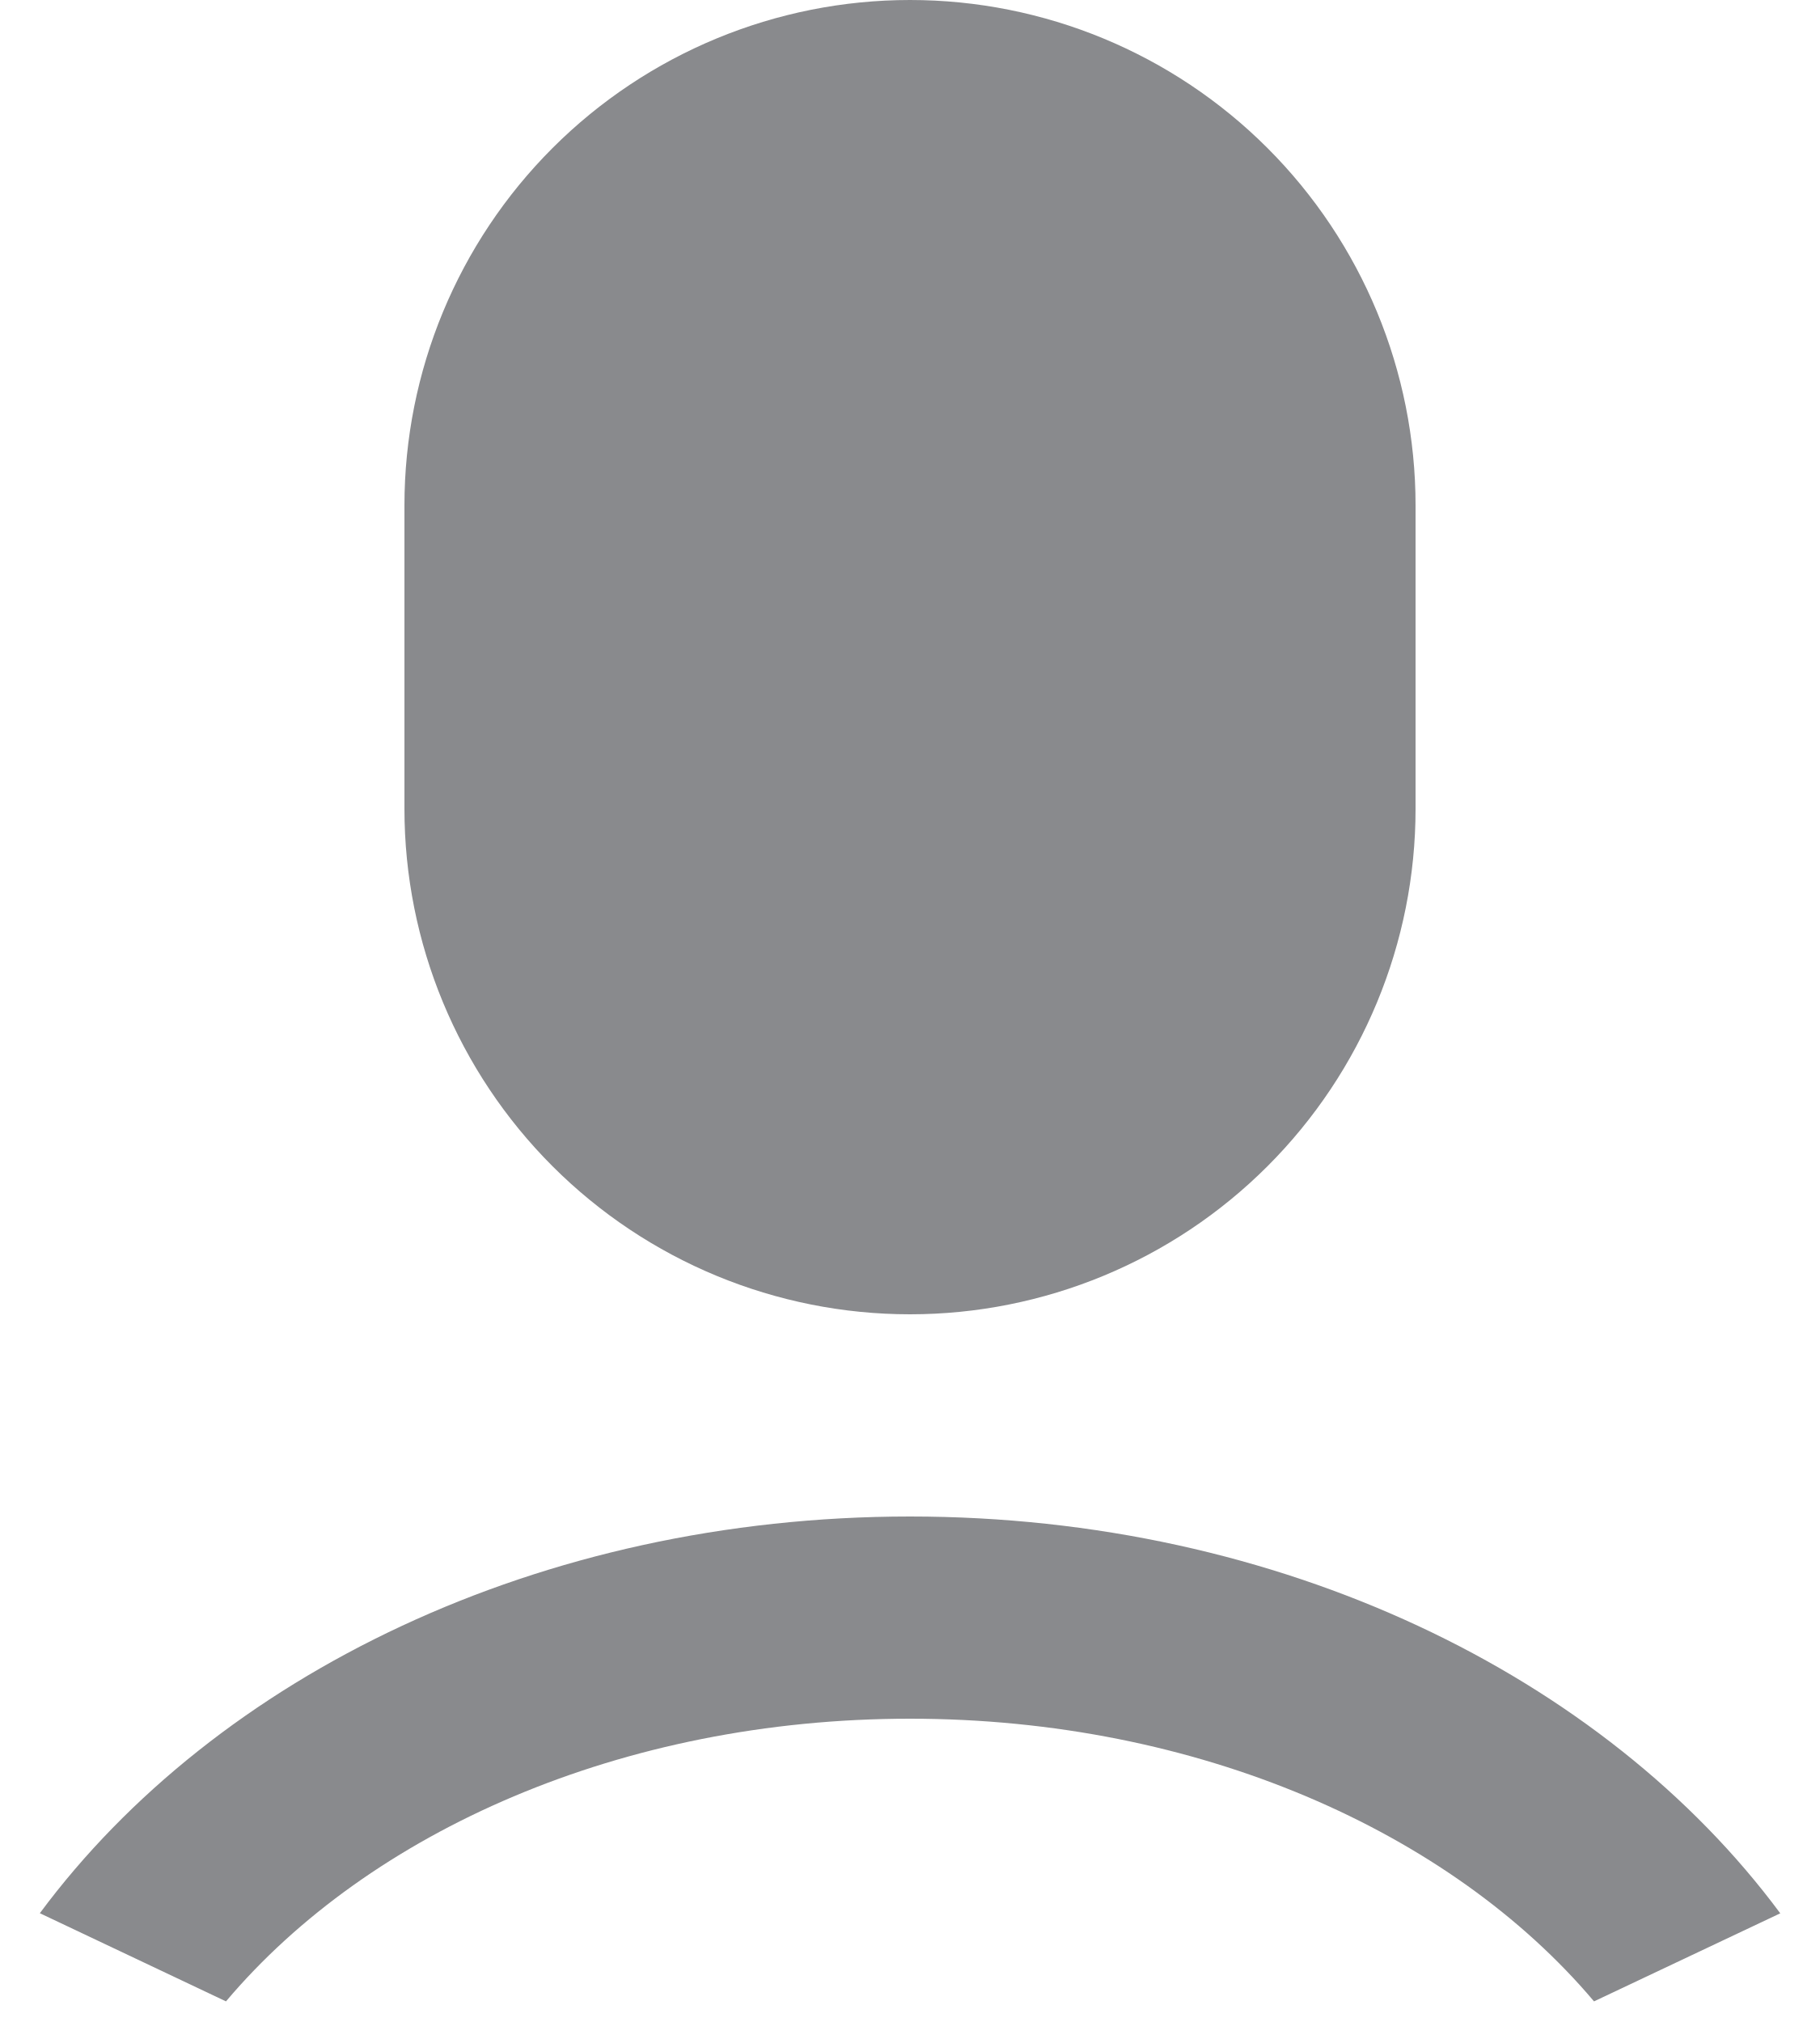
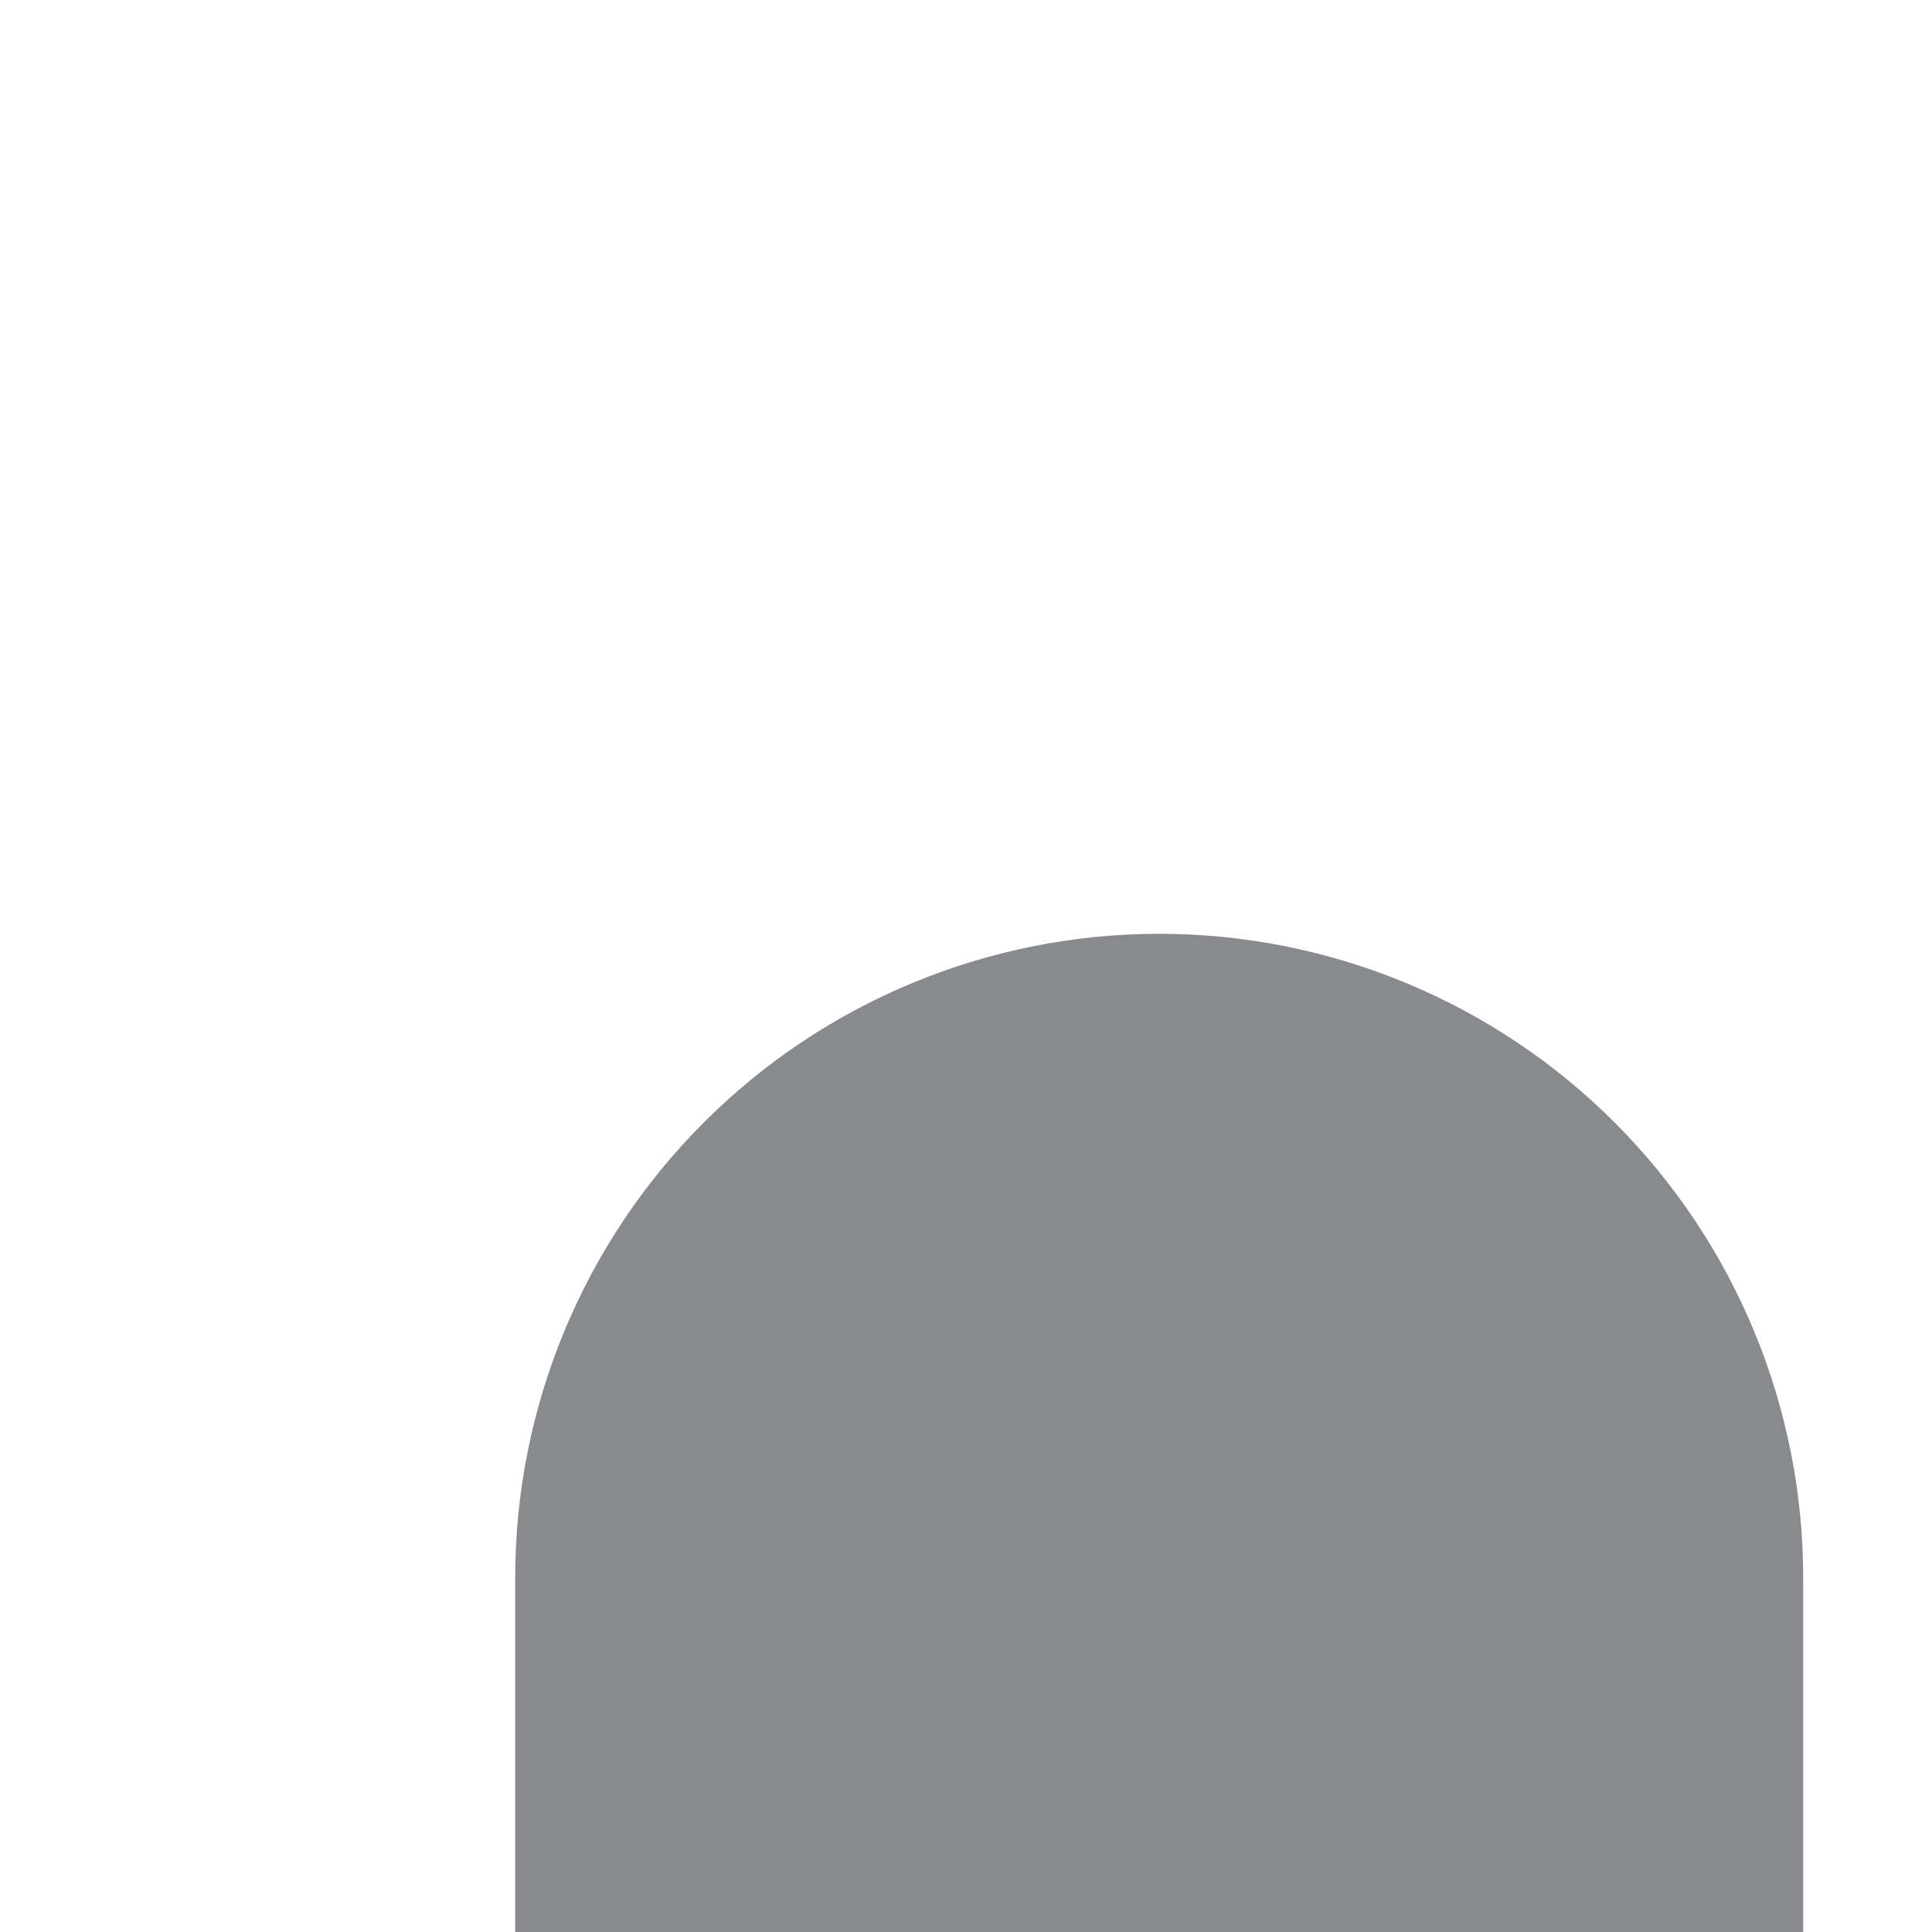
- <svg xmlns="http://www.w3.org/2000/svg" width="36" height="40" viewBox="0 0 36 40" fill="none">
+ <svg xmlns="http://www.w3.org/2000/svg" width="50" height="50" viewBox="0 0 30 1" fill="none">
  <path d="M18 30C25.324 30 31.73 33.15 35.214 37.85L31.53 39.592C28.694 36.232 23.694 34 18 34C12.306 34 7.306 36.232 4.47 39.592L0.788 37.848C4.272 33.148 10.676 30 18 30ZM18 0C20.652 0 23.196 1.054 25.071 2.929C26.946 4.804 28 7.348 28 10V16C28 18.652 26.946 21.196 25.071 23.071C23.196 24.946 20.652 26 18 26C15.348 26 12.804 24.946 10.929 23.071C9.054 21.196 8 18.652 8 16V10C8 7.348 9.054 4.804 10.929 2.929C12.804 1.054 15.348 0 18 0Z" fill="#898A8D" />
</svg>
